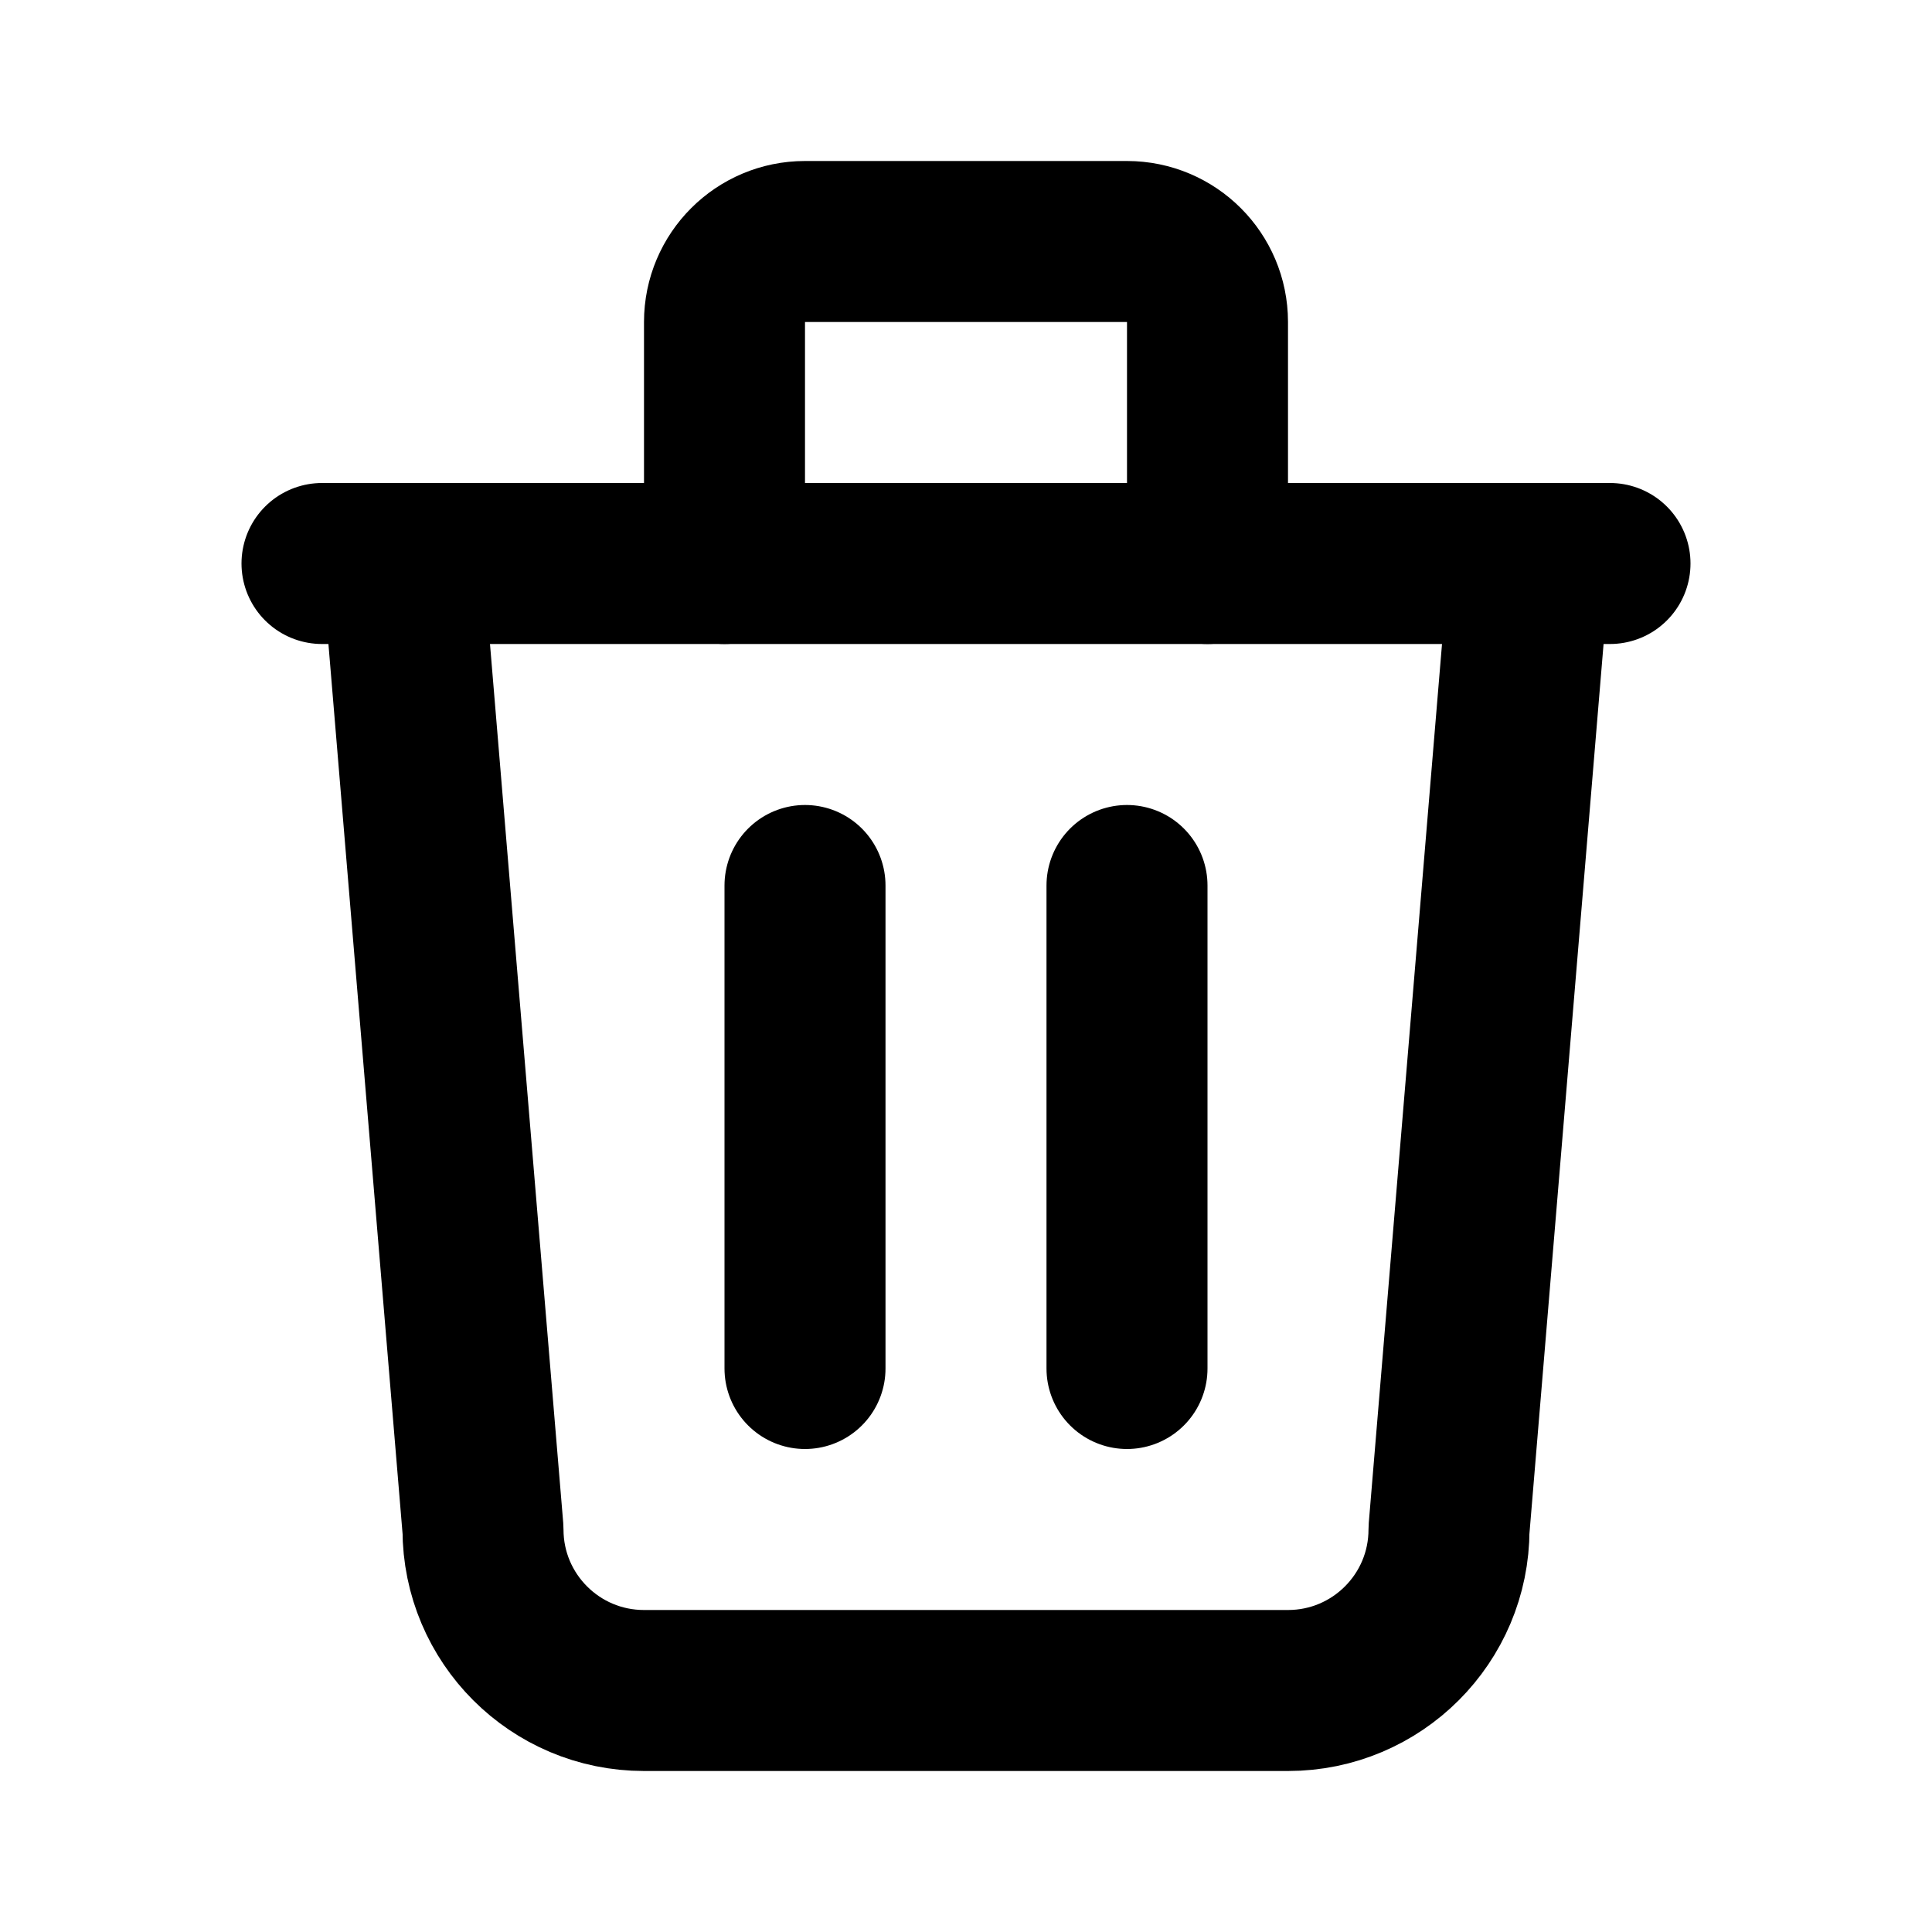
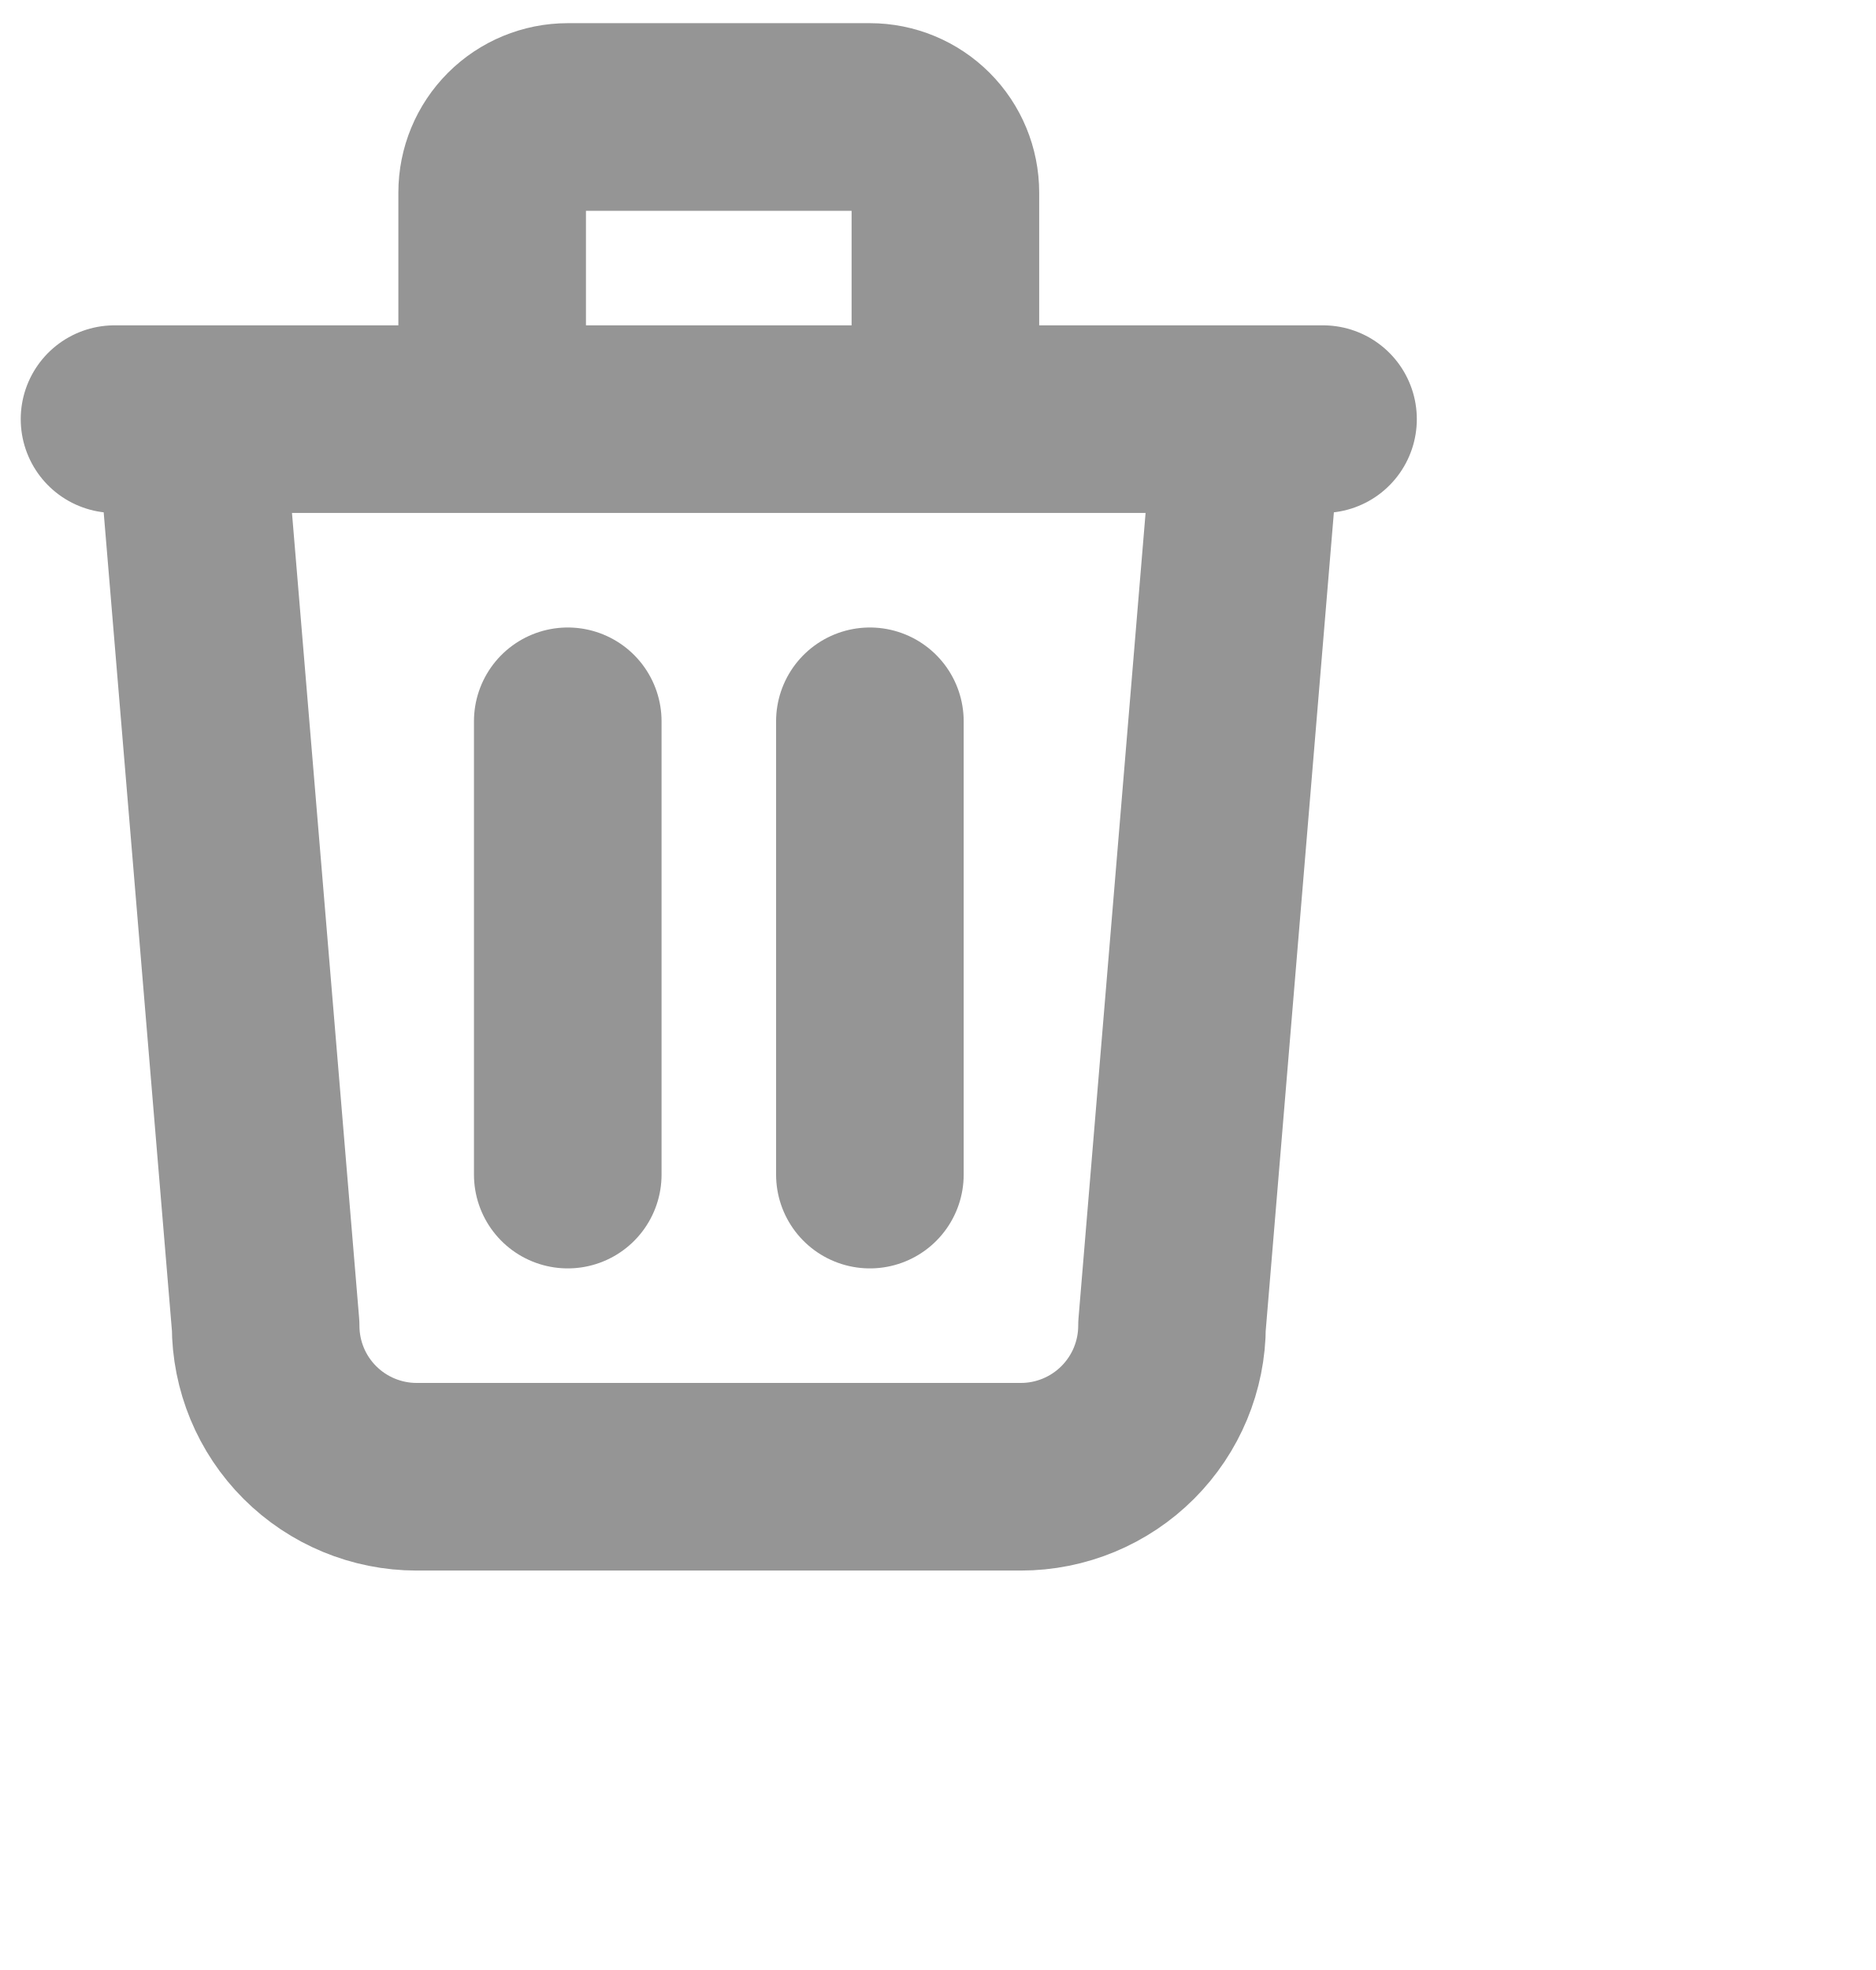
- <svg xmlns="http://www.w3.org/2000/svg" class="icon icon-tabler icon-tabler-trash" width="24" height="24" viewBox="0 0 24 24" stroke-width="2" stroke="currentColor" fill="none" stroke-linecap="round" stroke-linejoin="round">
-   <path stroke="none" d="M0 0h24v24H0z" fill="none" />
-   <line x1="4" y1="7" x2="20" y2="7" />
-   <line x1="10" y1="11" x2="10" y2="17" />
-   <line x1="14" y1="11" x2="14" y2="17" />
-   <path d="M5 7l1 12a2 2 0 0 0 2 2h8a2 2 0 0 0 2 -2l1 -12" />
-   <path d="M9 7v-3a1 1 0 0 1 1 -1h4a1 1 0 0 1 1 1v3" />
+ <svg xmlns="http://www.w3.org/2000/svg" width="20" height="21" viewBox="0 0 20 21" fill="none">
+   <path d="M1.221 4.468H14.105M6.053 7.689V12.521M9.274 7.689V12.521M2.026 4.468L2.832 14.132C2.832 14.559 3.001 14.968 3.303 15.27C3.605 15.572 4.015 15.742 4.442 15.742H10.884C11.311 15.742 11.721 15.572 12.023 15.27C12.325 14.968 12.495 14.559 12.495 14.132L13.3 4.468M5.247 4.468V2.053C5.247 1.839 5.332 1.634 5.483 1.483C5.634 1.332 5.839 1.247 6.053 1.247H9.274C9.487 1.247 9.692 1.332 9.843 1.483C9.994 1.634 10.079 1.839 10.079 2.053V4.468" stroke="#959595" stroke-width="2" stroke-linecap="round" stroke-linejoin="round" />
</svg>
